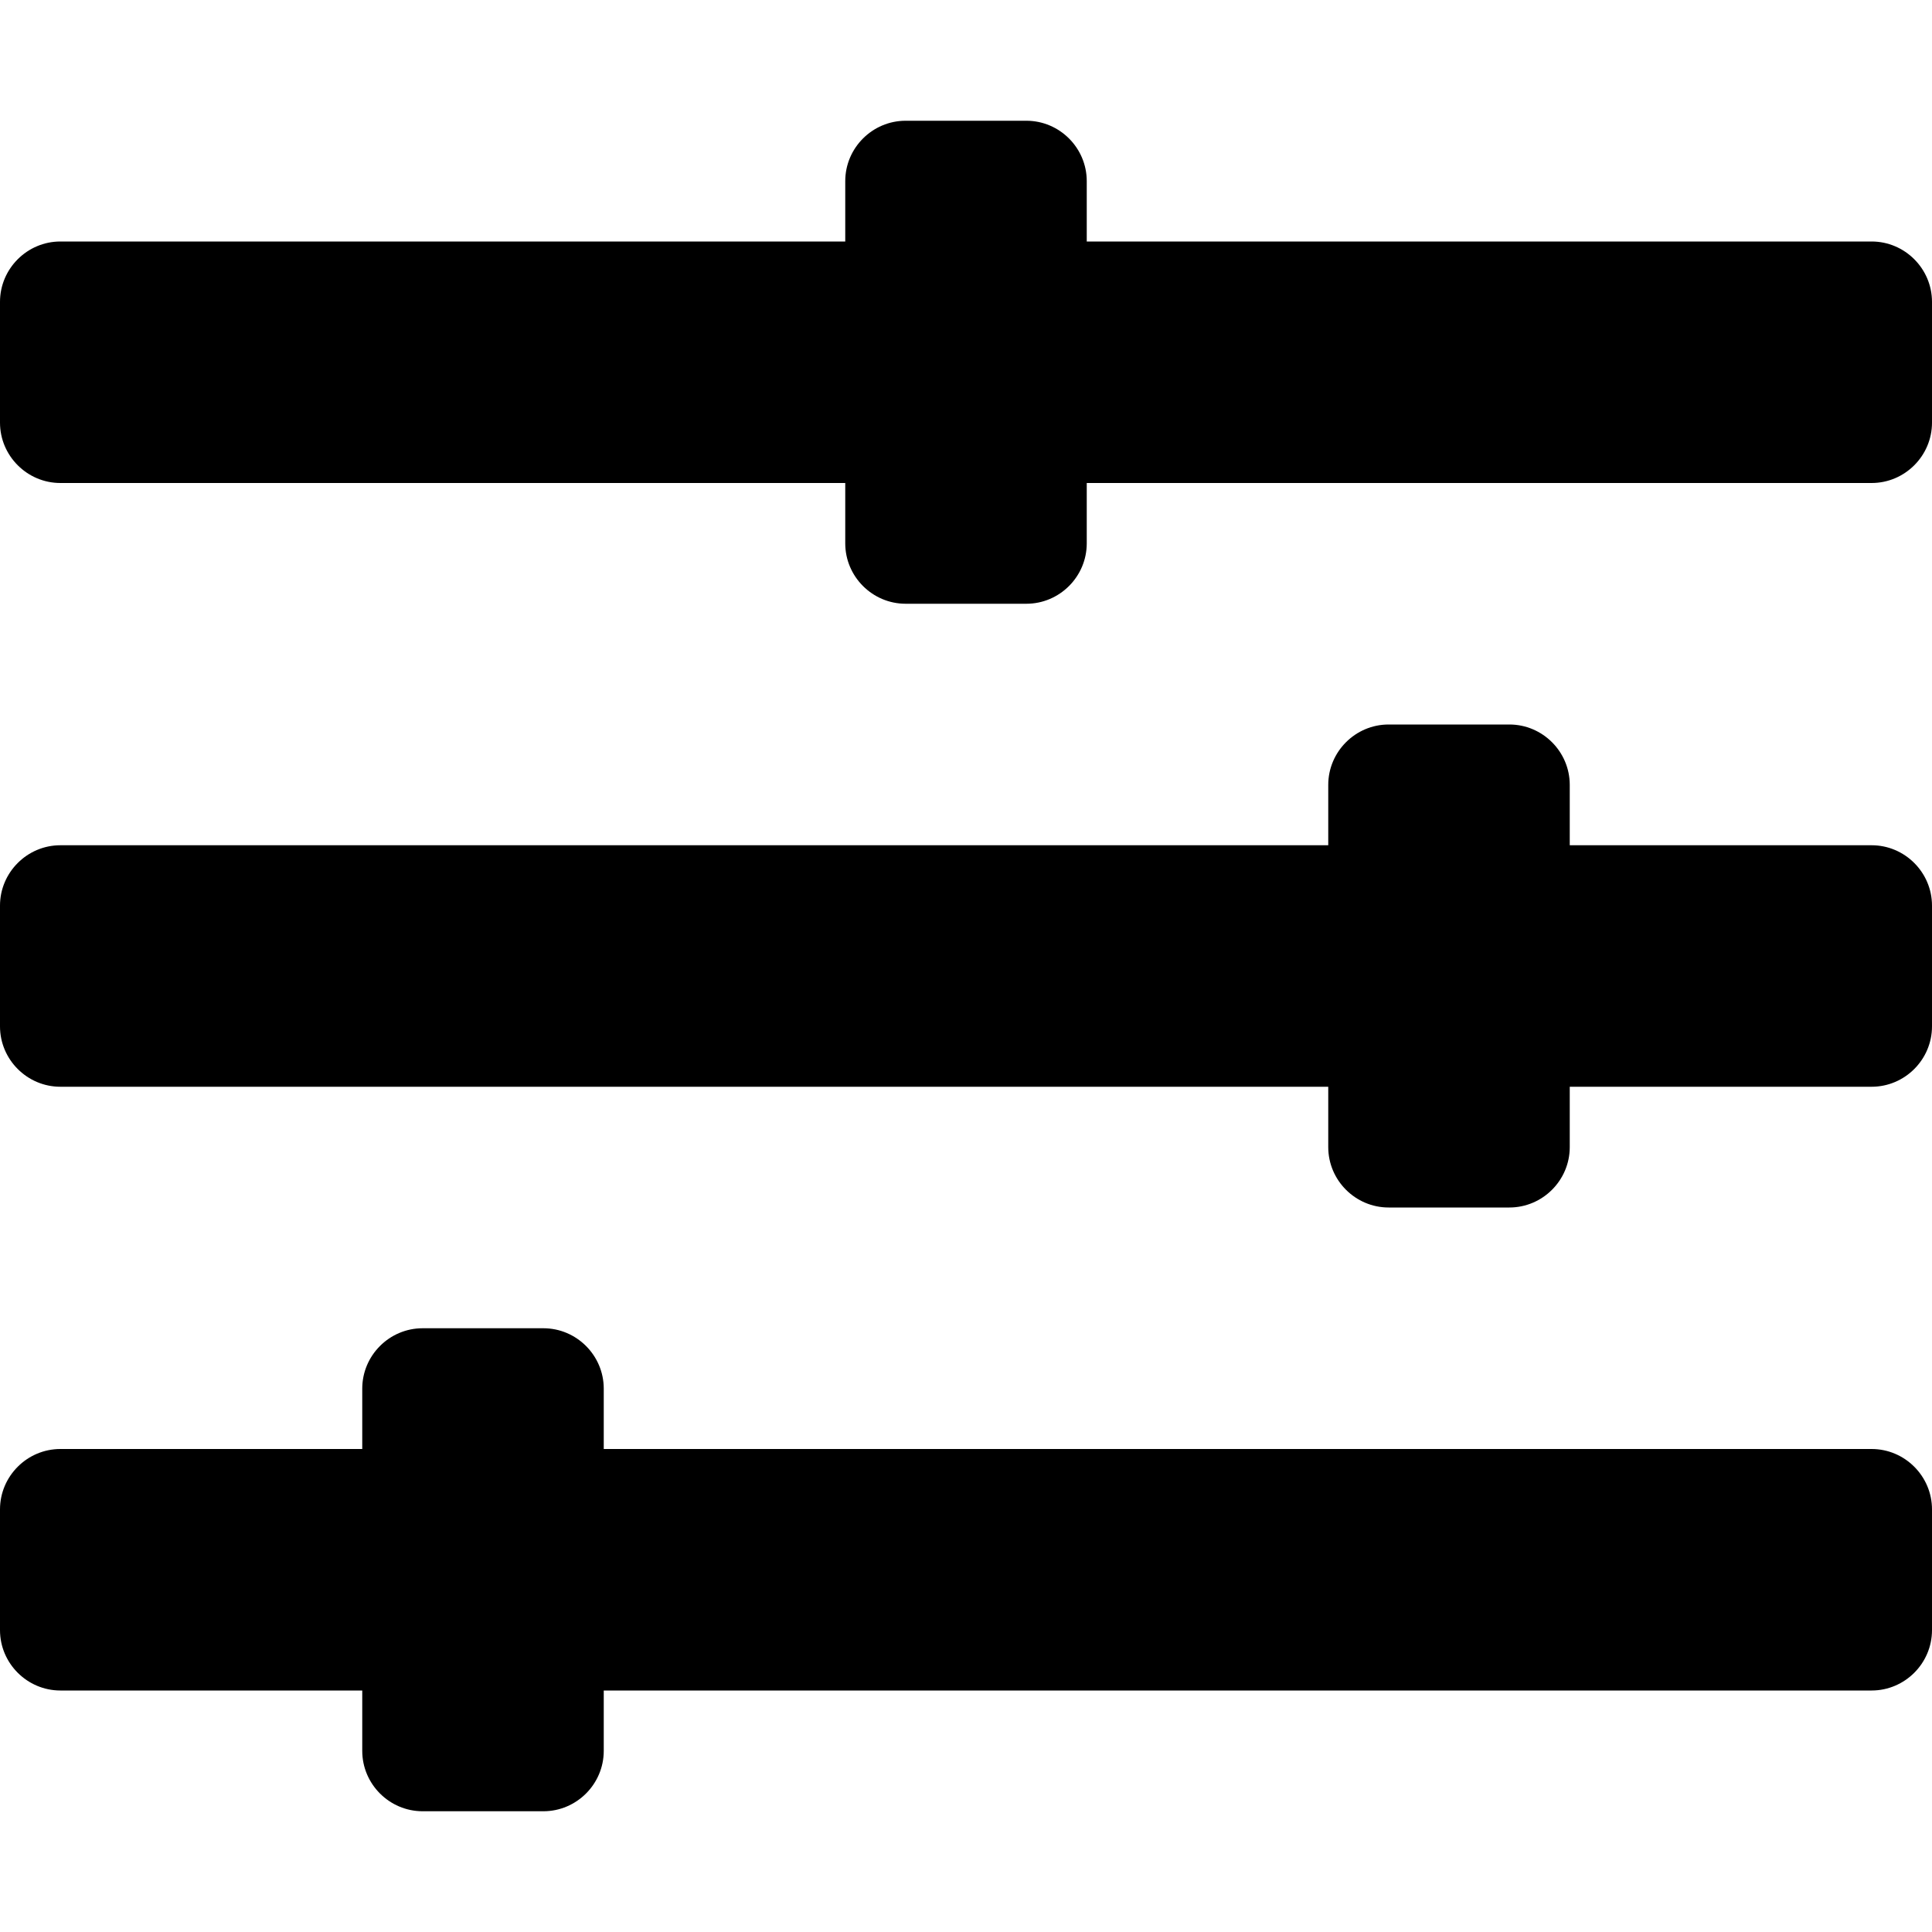
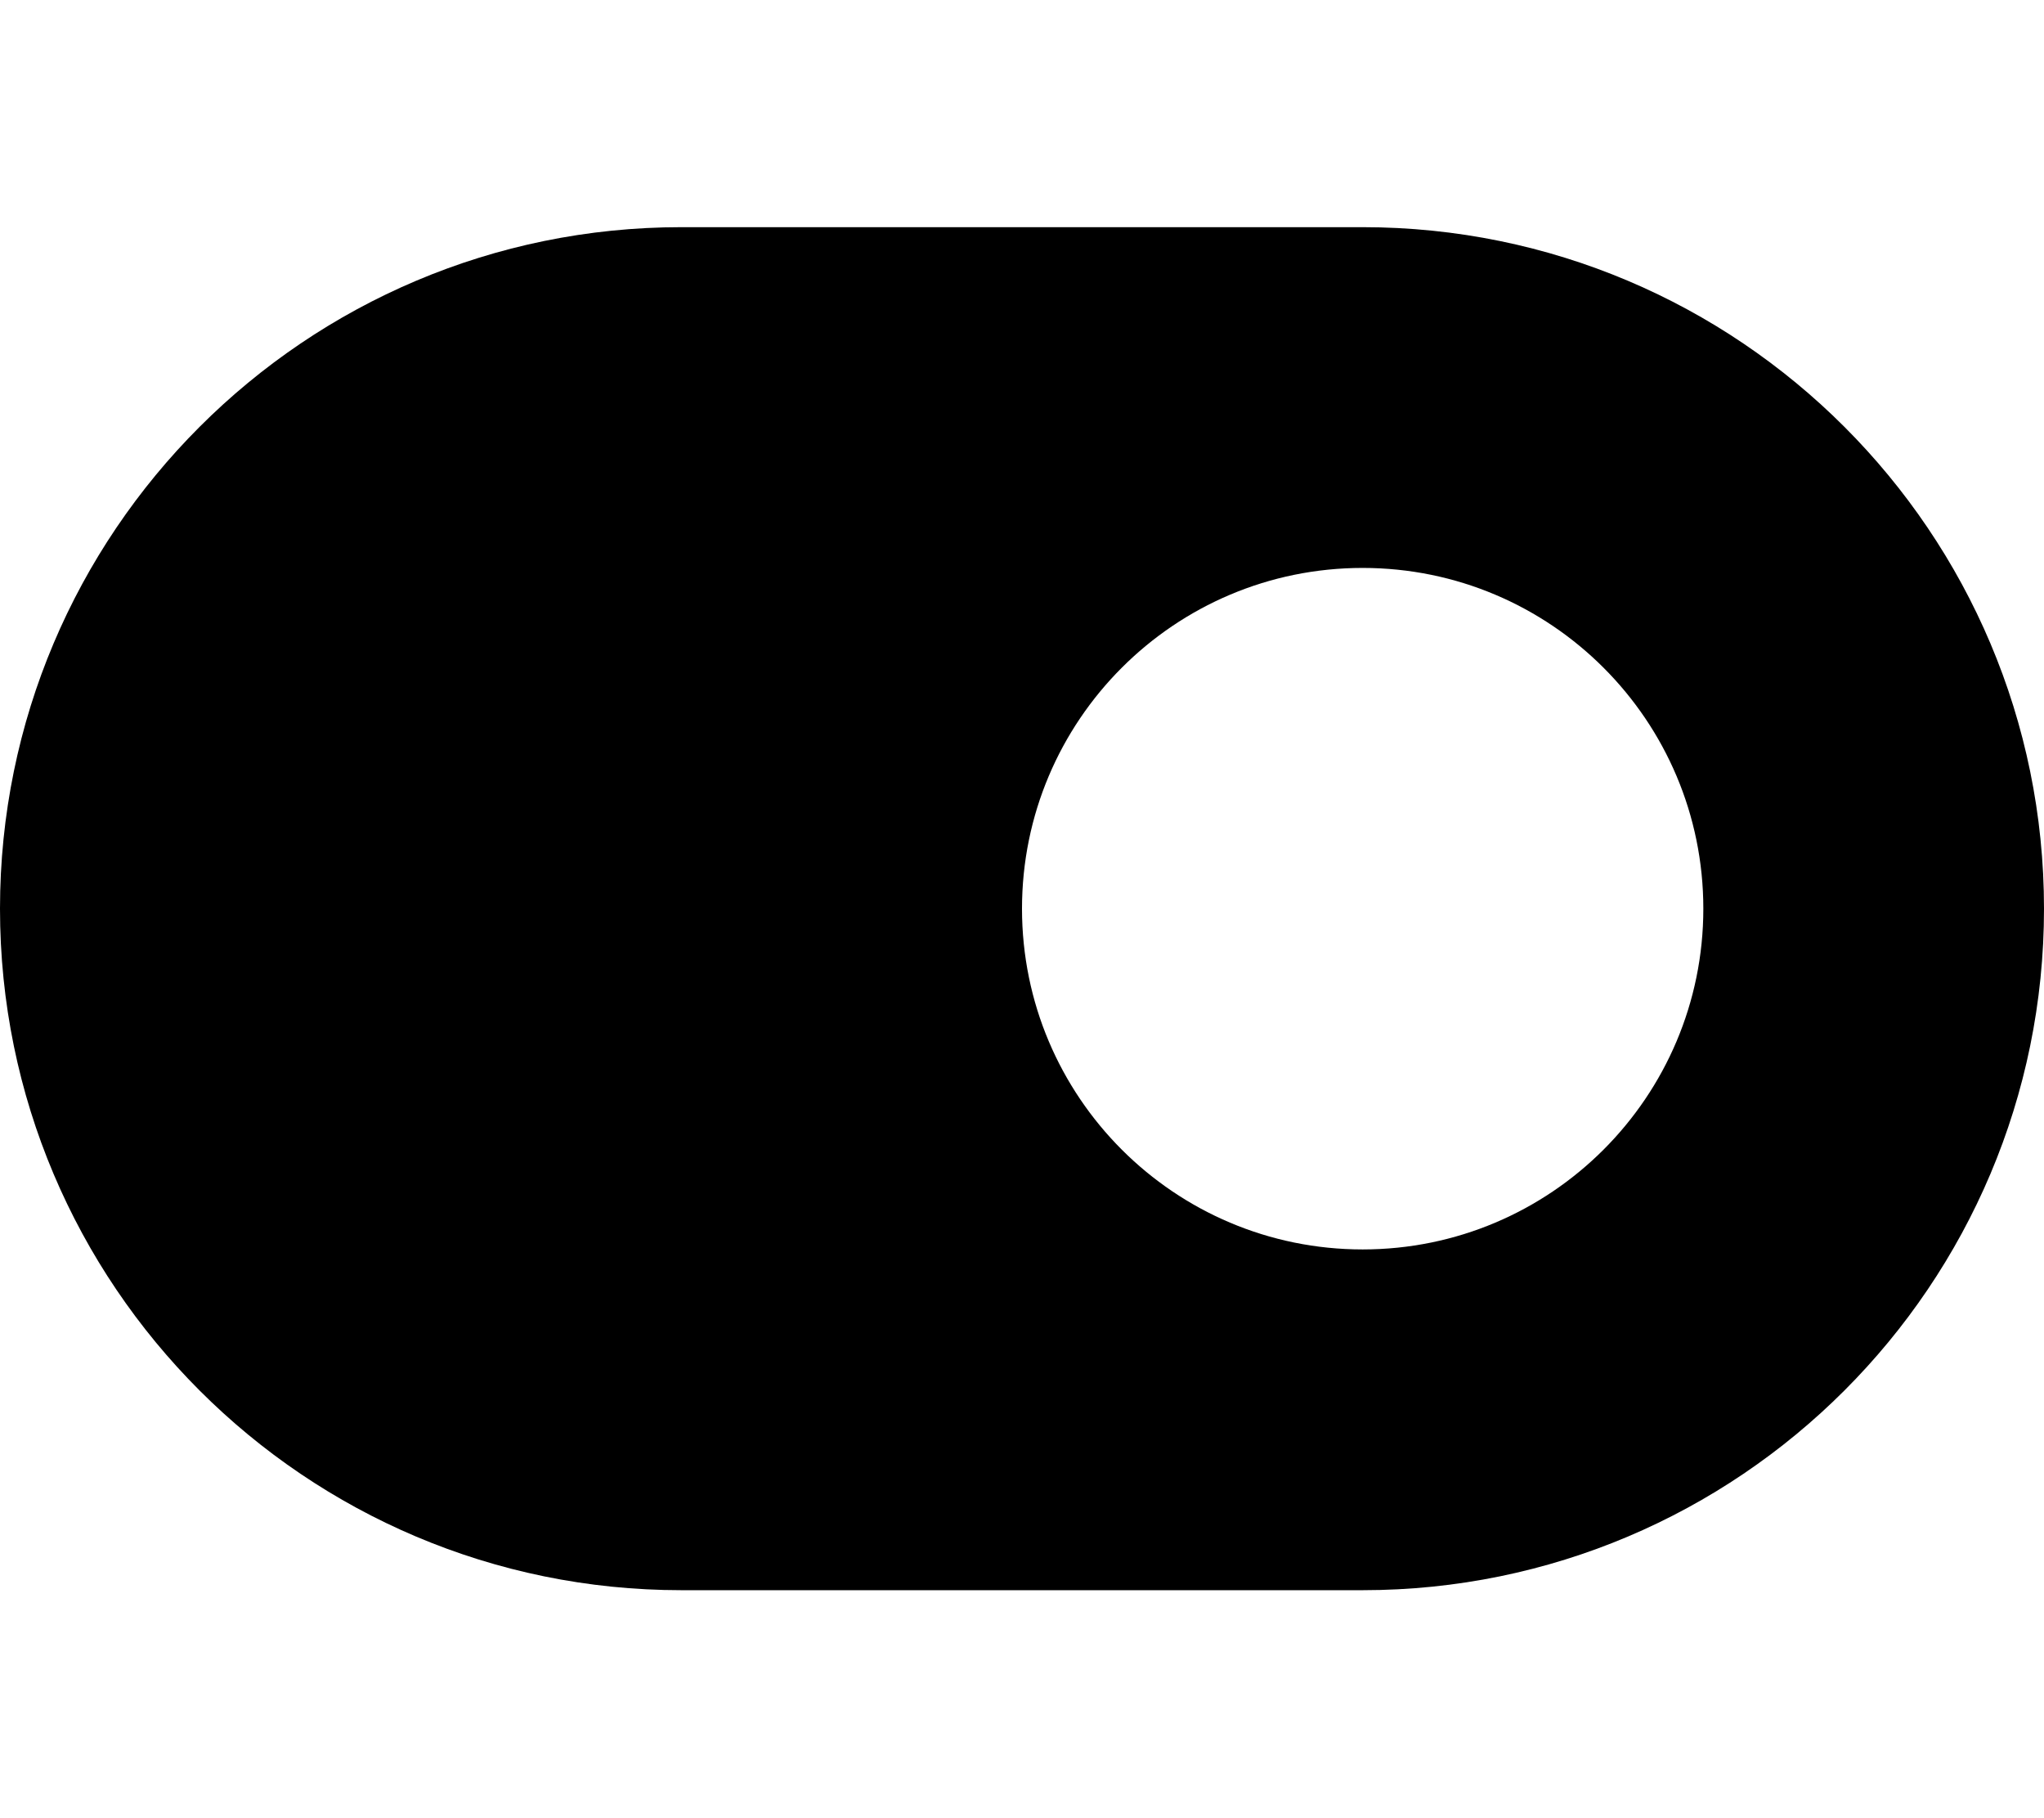
- <svg xmlns="http://www.w3.org/2000/svg" viewBox="0 0 512 512">
-   <path d="M496 384H160v-16c0-8.8-7.2-16-16-16h-32c-8.8 0-16 7.2-16 16v16H16c-8.8 0-16 7.2-16 16v32c0 8.8 7.2 16 16 16h80v16c0 8.8 7.2 16 16 16h32c8.8 0 16-7.2 16-16v-16h336c8.8 0 16-7.2 16-16v-32c0-8.8-7.2-16-16-16zm0-160h-80v-16c0-8.8-7.2-16-16-16h-32c-8.8 0-16 7.2-16 16v16H16c-8.8 0-16 7.2-16 16v32c0 8.8 7.2 16 16 16h336v16c0 8.8 7.2 16 16 16h32c8.8 0 16-7.2 16-16v-16h80c8.8 0 16-7.2 16-16v-32c0-8.8-7.2-16-16-16zm0-160H288V48c0-8.8-7.2-16-16-16h-32c-8.8 0-16 7.2-16 16v16H16C7.2 64 0 71.2 0 80v32c0 8.8 7.2 16 16 16h208v16c0 8.8 7.2 16 16 16h32c8.8 0 16-7.2 16-16v-16h208c8.8 0 16-7.2 16-16V80c0-8.8-7.2-16-16-16z" />
+ <svg xmlns="http://www.w3.org/2000/svg" viewBox="0 0 576 512">
+   <path d="M192 64C86 64 0 150 0 256S86 448 192 448H384c106 0 192-86 192-192s-86-192-192-192H192zm192 96a96 96 0 1 1 0 192 96 96 0 1 1 0-192z" />
</svg>
